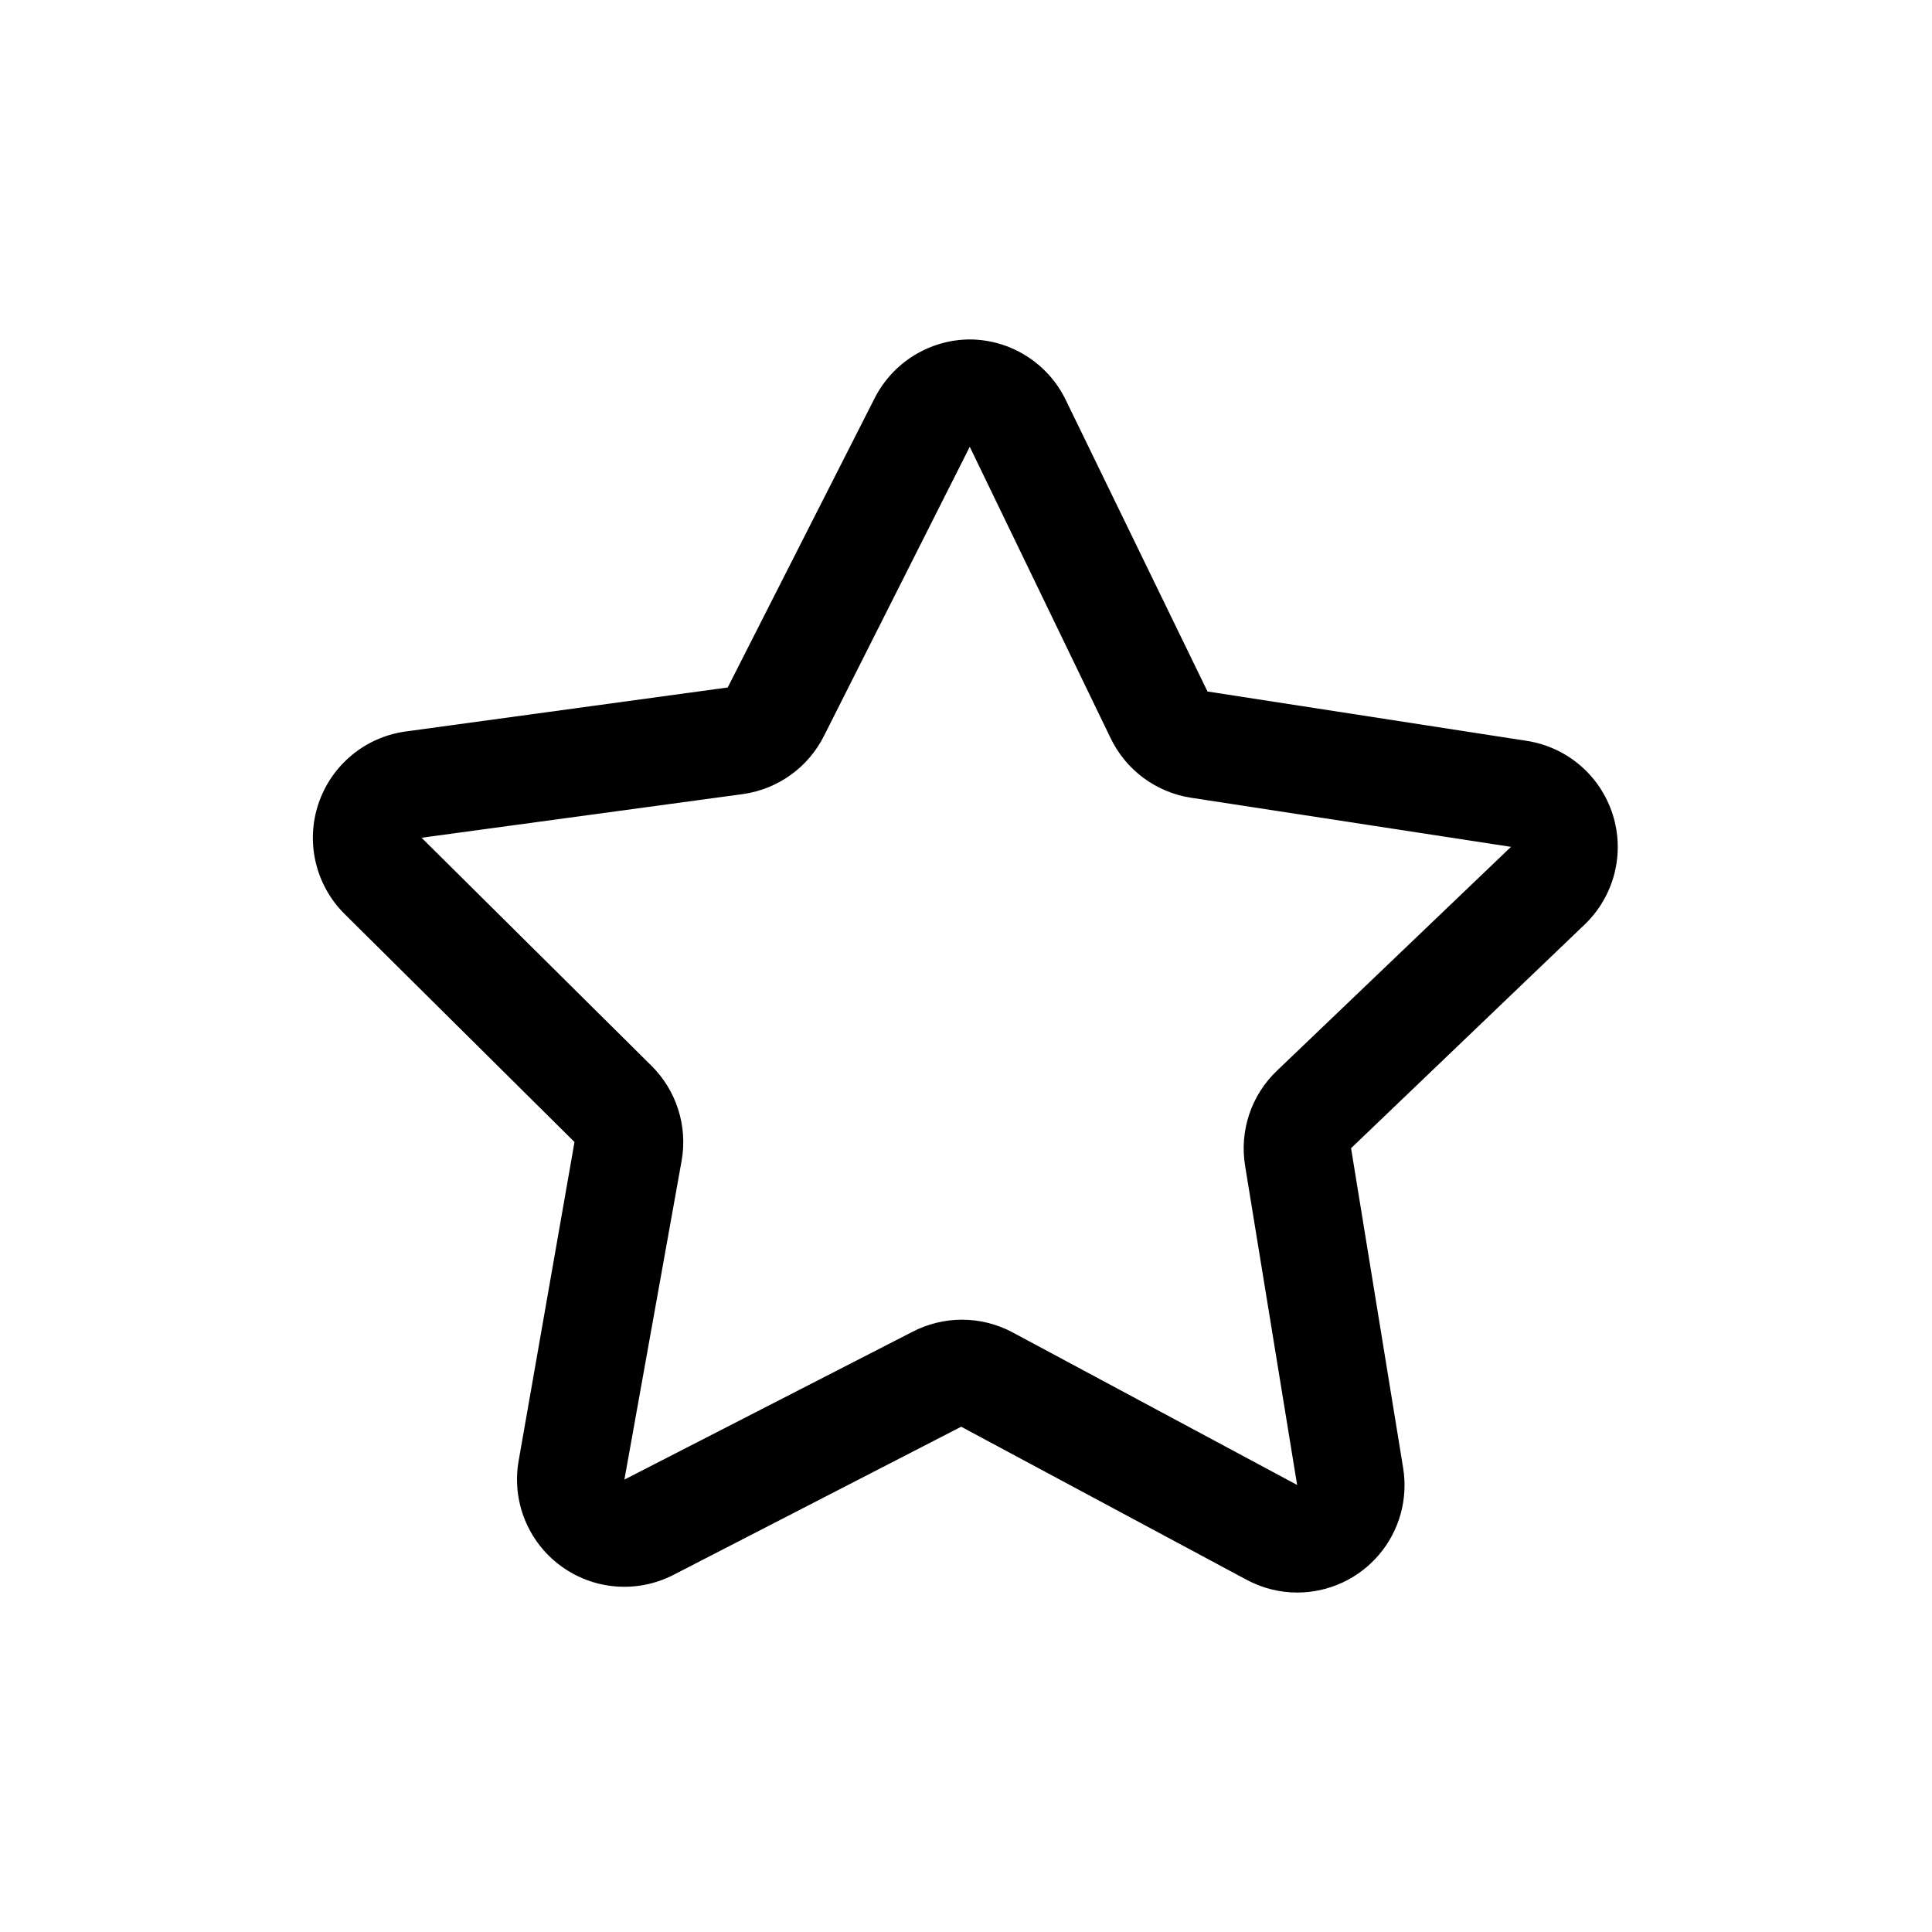
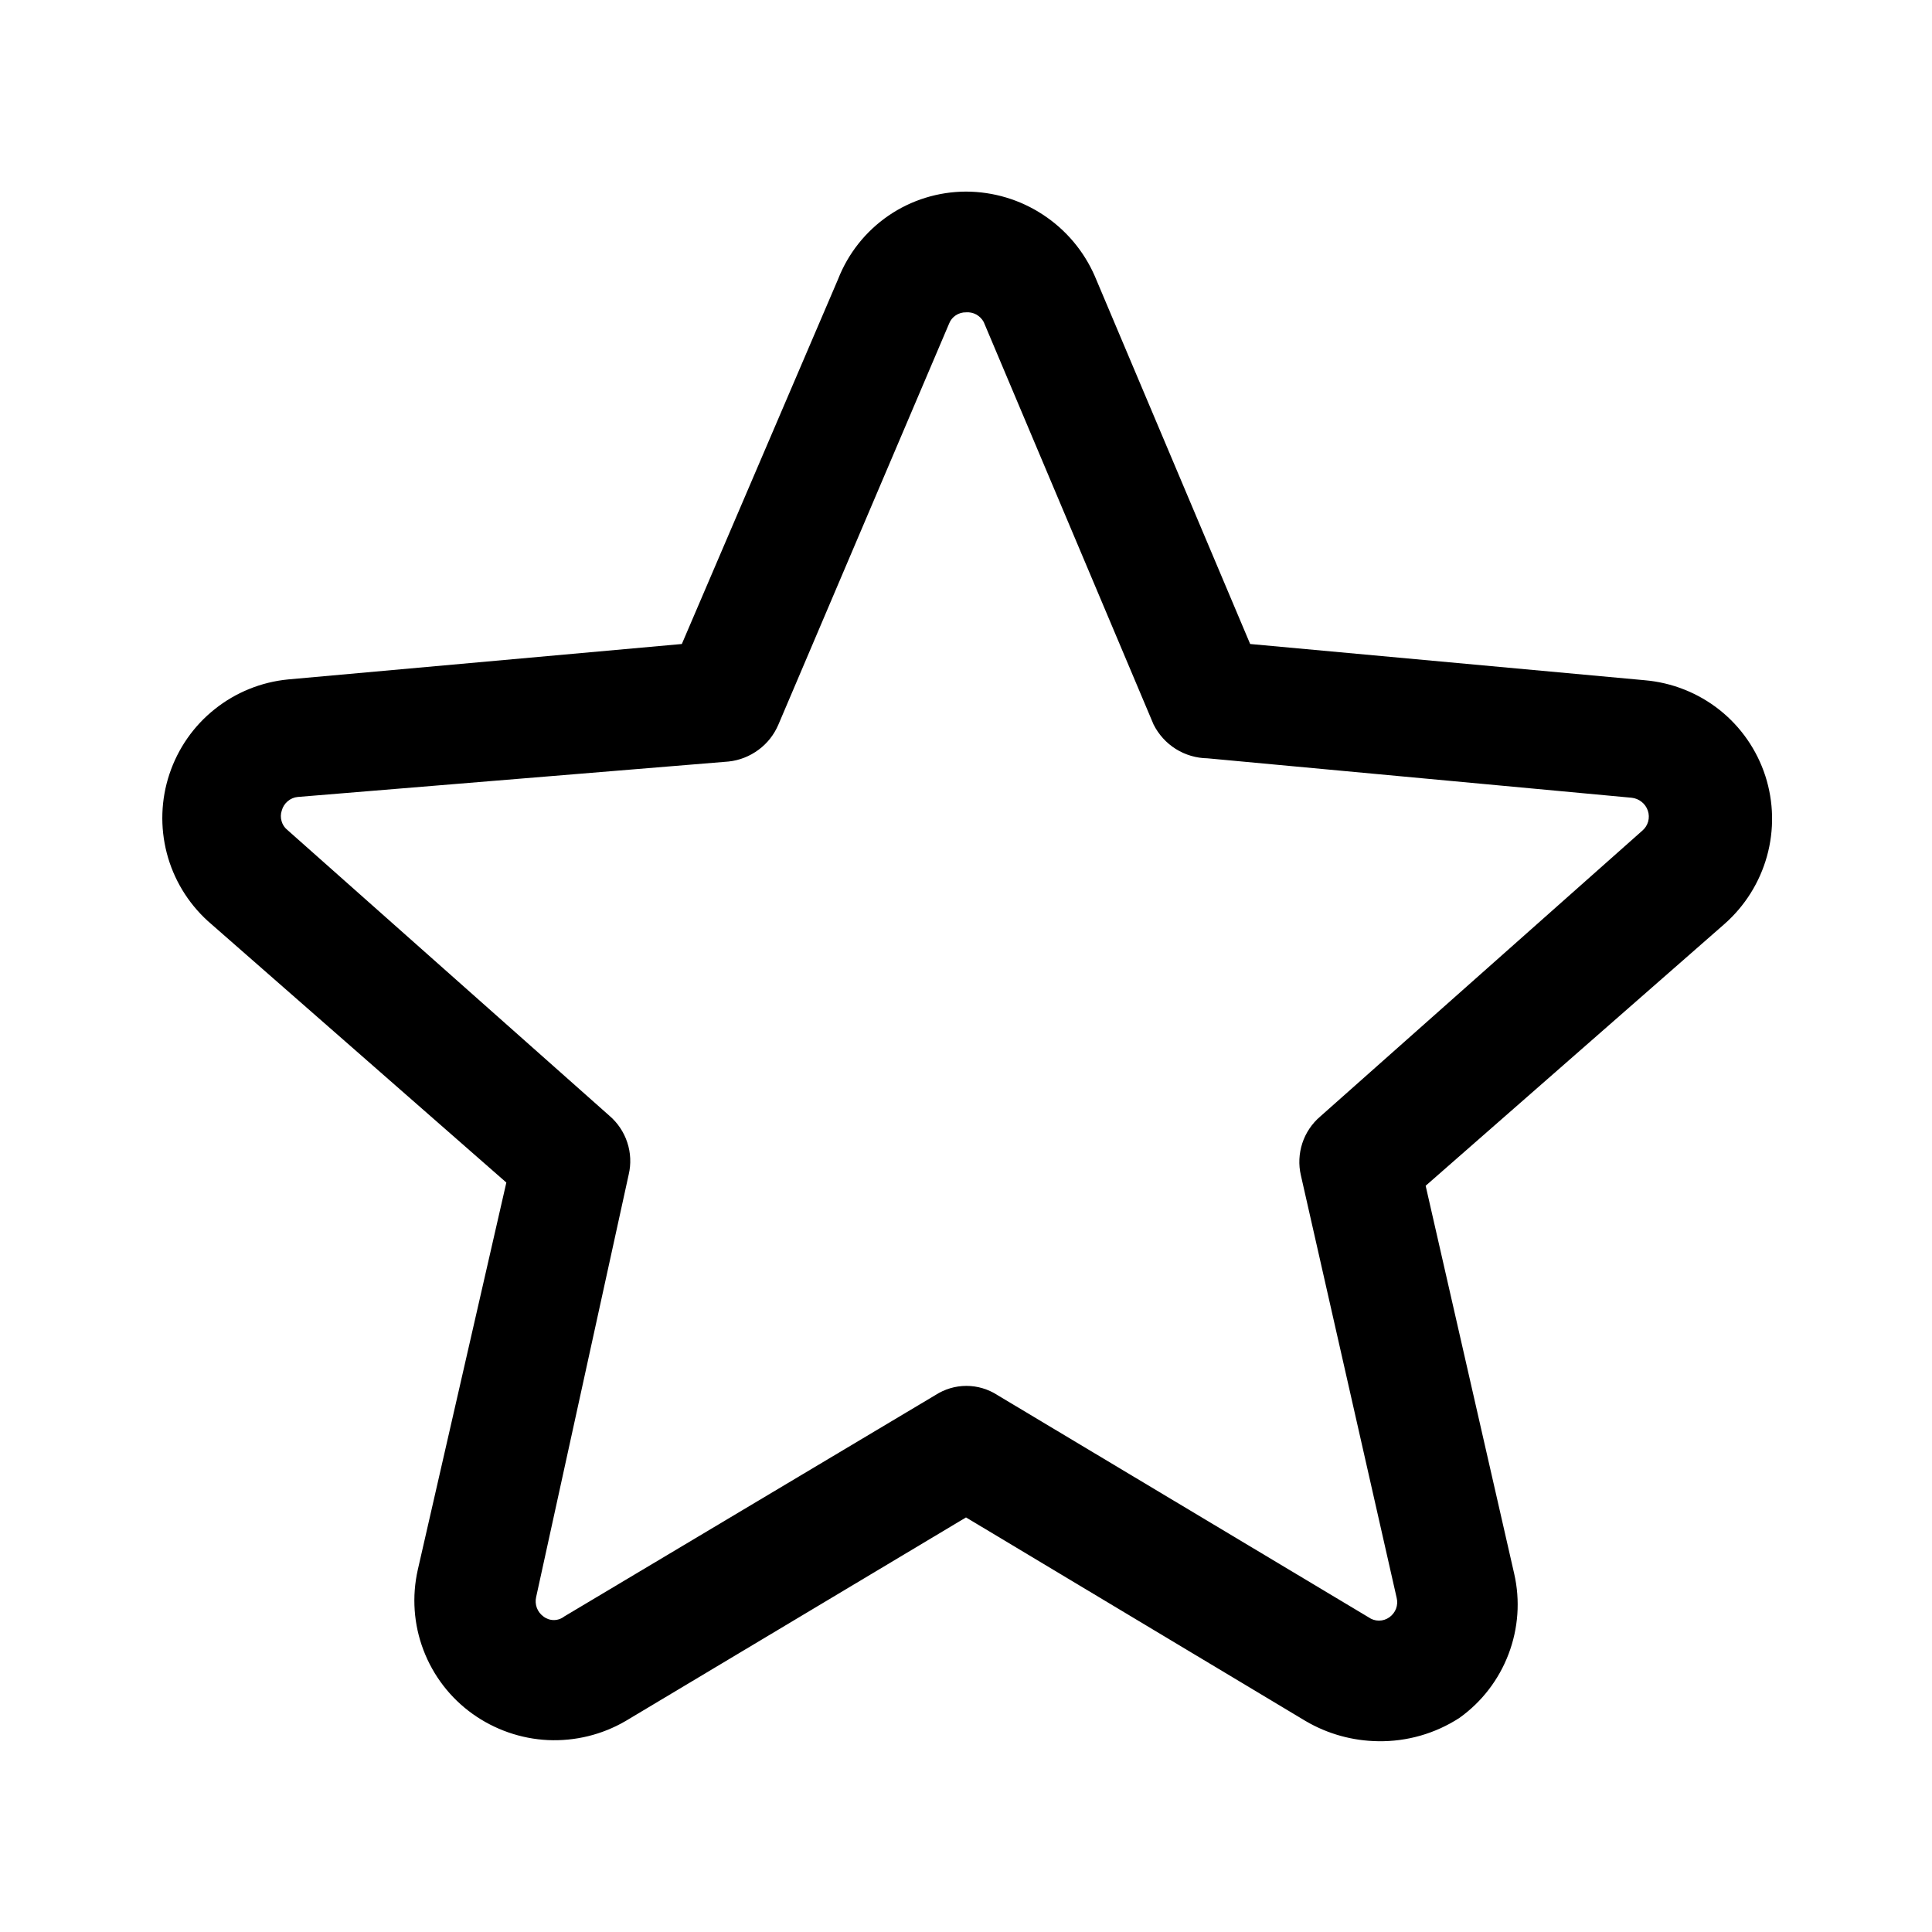
- <svg xmlns="http://www.w3.org/2000/svg" width="72" height="72" viewBox="0 0 72 72" fill="none">
-   <path d="M60.1 30.35C59.874 29.641 59.455 29.009 58.89 28.525C58.325 28.041 57.636 27.724 56.9 27.61L45 25.77L39.72 14.91C39.396 14.239 38.891 13.672 38.262 13.273C37.633 12.873 36.905 12.658 36.16 12.65C35.42 12.65 34.694 12.856 34.064 13.245C33.433 13.633 32.923 14.189 32.59 14.85L27.12 25.62L15.12 27.26C14.38 27.361 13.682 27.667 13.107 28.144C12.532 28.621 12.102 29.25 11.865 29.959C11.629 30.667 11.596 31.428 11.77 32.155C11.944 32.882 12.318 33.545 12.85 34.07L21.41 42.56L19.33 54.43C19.199 55.164 19.275 55.921 19.551 56.614C19.827 57.307 20.291 57.909 20.892 58.352C21.492 58.796 22.204 59.062 22.948 59.122C23.691 59.181 24.437 59.032 25.1 58.69L35.82 53.17L46.45 58.87C47.034 59.185 47.687 59.35 48.35 59.35C48.93 59.349 49.502 59.222 50.028 58.978C50.554 58.734 51.02 58.378 51.395 57.936C51.77 57.494 52.044 56.975 52.199 56.416C52.353 55.858 52.384 55.272 52.29 54.7L50.35 42.79L59.06 34.45C59.599 33.932 59.983 33.273 60.166 32.549C60.35 31.824 60.327 31.062 60.1 30.35ZM47.58 39.91C47.112 40.359 46.76 40.914 46.554 41.529C46.349 42.144 46.296 42.8 46.4 43.44L48.34 55.34L37.71 49.64C37.136 49.339 36.498 49.181 35.85 49.181C35.202 49.181 34.564 49.339 33.99 49.64L23.27 55.14L25.4 43.27C25.515 42.632 25.473 41.975 25.278 41.357C25.083 40.738 24.741 40.177 24.28 39.72L15.71 31.22L27.71 29.59C28.348 29.497 28.954 29.251 29.476 28.873C29.999 28.495 30.422 27.997 30.71 27.42L36.14 16.65L41.39 27.51C41.672 28.096 42.093 28.605 42.615 28.991C43.138 29.378 43.747 29.632 44.39 29.73L56.31 31.56L47.58 39.91Z" fill="black" />
+ <svg xmlns="http://www.w3.org/2000/svg" width="24" height="24" viewBox="0 0 24 24" fill="none">
+   <path d="M17.12 21.63C16.803 21.626 16.493 21.54 16.22 21.38L12 18.85L7.77 21.38C7.478 21.55 7.144 21.631 6.807 21.616C6.47 21.6 6.144 21.486 5.87 21.29C5.593 21.092 5.381 20.816 5.26 20.497C5.139 20.179 5.115 19.832 5.19 19.5L6.29 14.69L2.58 11.44C2.333 11.214 2.156 10.922 2.072 10.598C1.988 10.274 1.999 9.932 2.105 9.615C2.211 9.297 2.406 9.017 2.668 8.809C2.93 8.6 3.247 8.472 3.58 8.44L8.47 8L10.41 3.47C10.535 3.149 10.753 2.874 11.037 2.679C11.32 2.485 11.656 2.381 12 2.38C12.34 2.381 12.672 2.48 12.956 2.667C13.24 2.853 13.464 3.118 13.6 3.43L15.53 8L20.43 8.45C20.77 8.479 21.093 8.607 21.36 8.818C21.627 9.03 21.825 9.316 21.93 9.64C22.034 9.963 22.041 10.309 21.95 10.636C21.859 10.963 21.675 11.256 21.42 11.48L17.71 14.73L18.81 19.55C18.886 19.882 18.861 20.229 18.74 20.547C18.619 20.866 18.407 21.142 18.13 21.34C17.83 21.535 17.478 21.636 17.12 21.63ZM12 3.88C11.955 3.879 11.911 3.892 11.873 3.917C11.835 3.942 11.806 3.978 11.79 4.02L9.67 9C9.617 9.125 9.532 9.234 9.423 9.314C9.314 9.395 9.185 9.446 9.05 9.46L3.7 9.9C3.653 9.904 3.609 9.923 3.573 9.954C3.538 9.984 3.512 10.024 3.5 10.07C3.486 10.112 3.485 10.158 3.498 10.201C3.51 10.244 3.535 10.282 3.57 10.31L7.57 13.86C7.673 13.948 7.75 14.063 7.792 14.191C7.835 14.32 7.841 14.458 7.81 14.59L6.66 19.84C6.65 19.884 6.653 19.931 6.669 19.974C6.685 20.016 6.713 20.053 6.75 20.08C6.787 20.109 6.833 20.125 6.88 20.125C6.927 20.125 6.973 20.109 7.01 20.08L11.62 17.33C11.735 17.256 11.868 17.216 12.005 17.216C12.142 17.216 12.275 17.256 12.39 17.33L17 20.09C17.038 20.117 17.083 20.132 17.13 20.132C17.177 20.132 17.222 20.117 17.26 20.09C17.297 20.063 17.326 20.026 17.342 19.984C17.358 19.941 17.361 19.894 17.35 19.85L16.16 14.6C16.129 14.468 16.136 14.33 16.178 14.201C16.22 14.073 16.297 13.958 16.4 13.87L20.4 10.32C20.436 10.29 20.461 10.25 20.474 10.206C20.486 10.161 20.485 10.114 20.47 10.07V10.07C20.455 10.027 20.429 9.989 20.393 9.961C20.358 9.933 20.315 9.915 20.27 9.91L15 9.42C14.861 9.418 14.724 9.378 14.606 9.304C14.488 9.23 14.393 9.125 14.33 9L12.22 4C12.199 3.961 12.167 3.929 12.128 3.907C12.089 3.886 12.044 3.876 12 3.88Z" fill="black" />
</svg>
